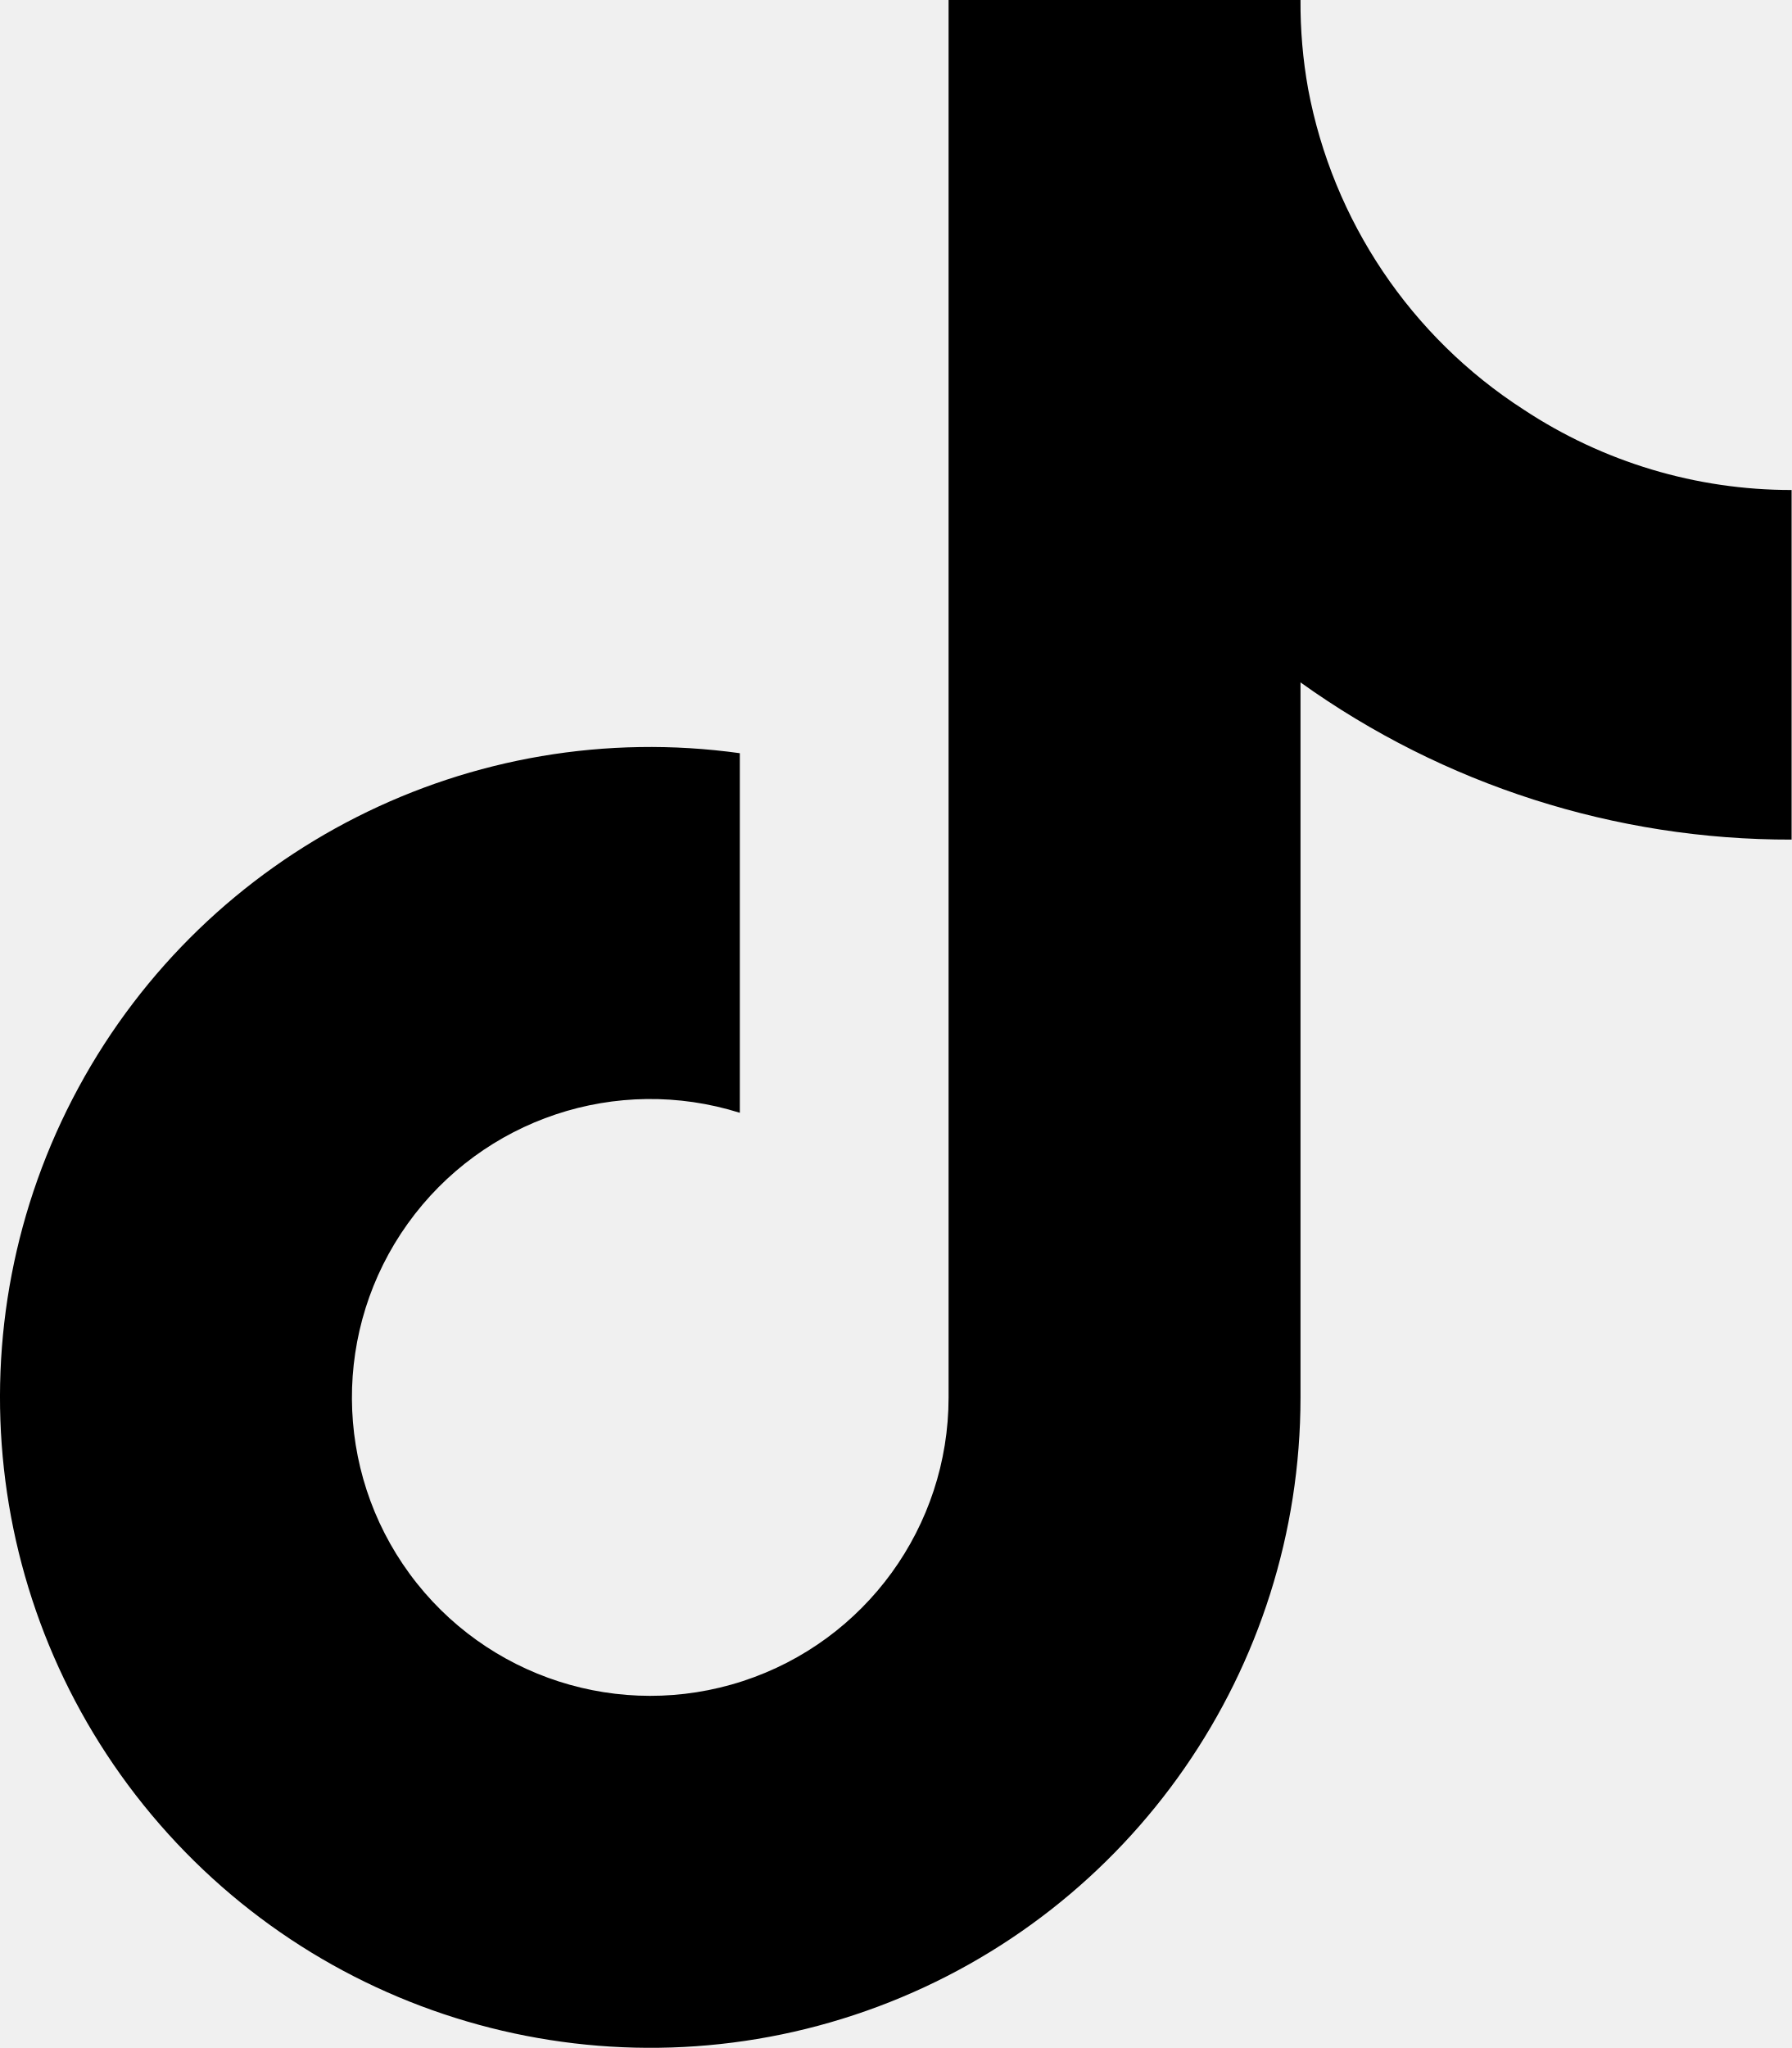
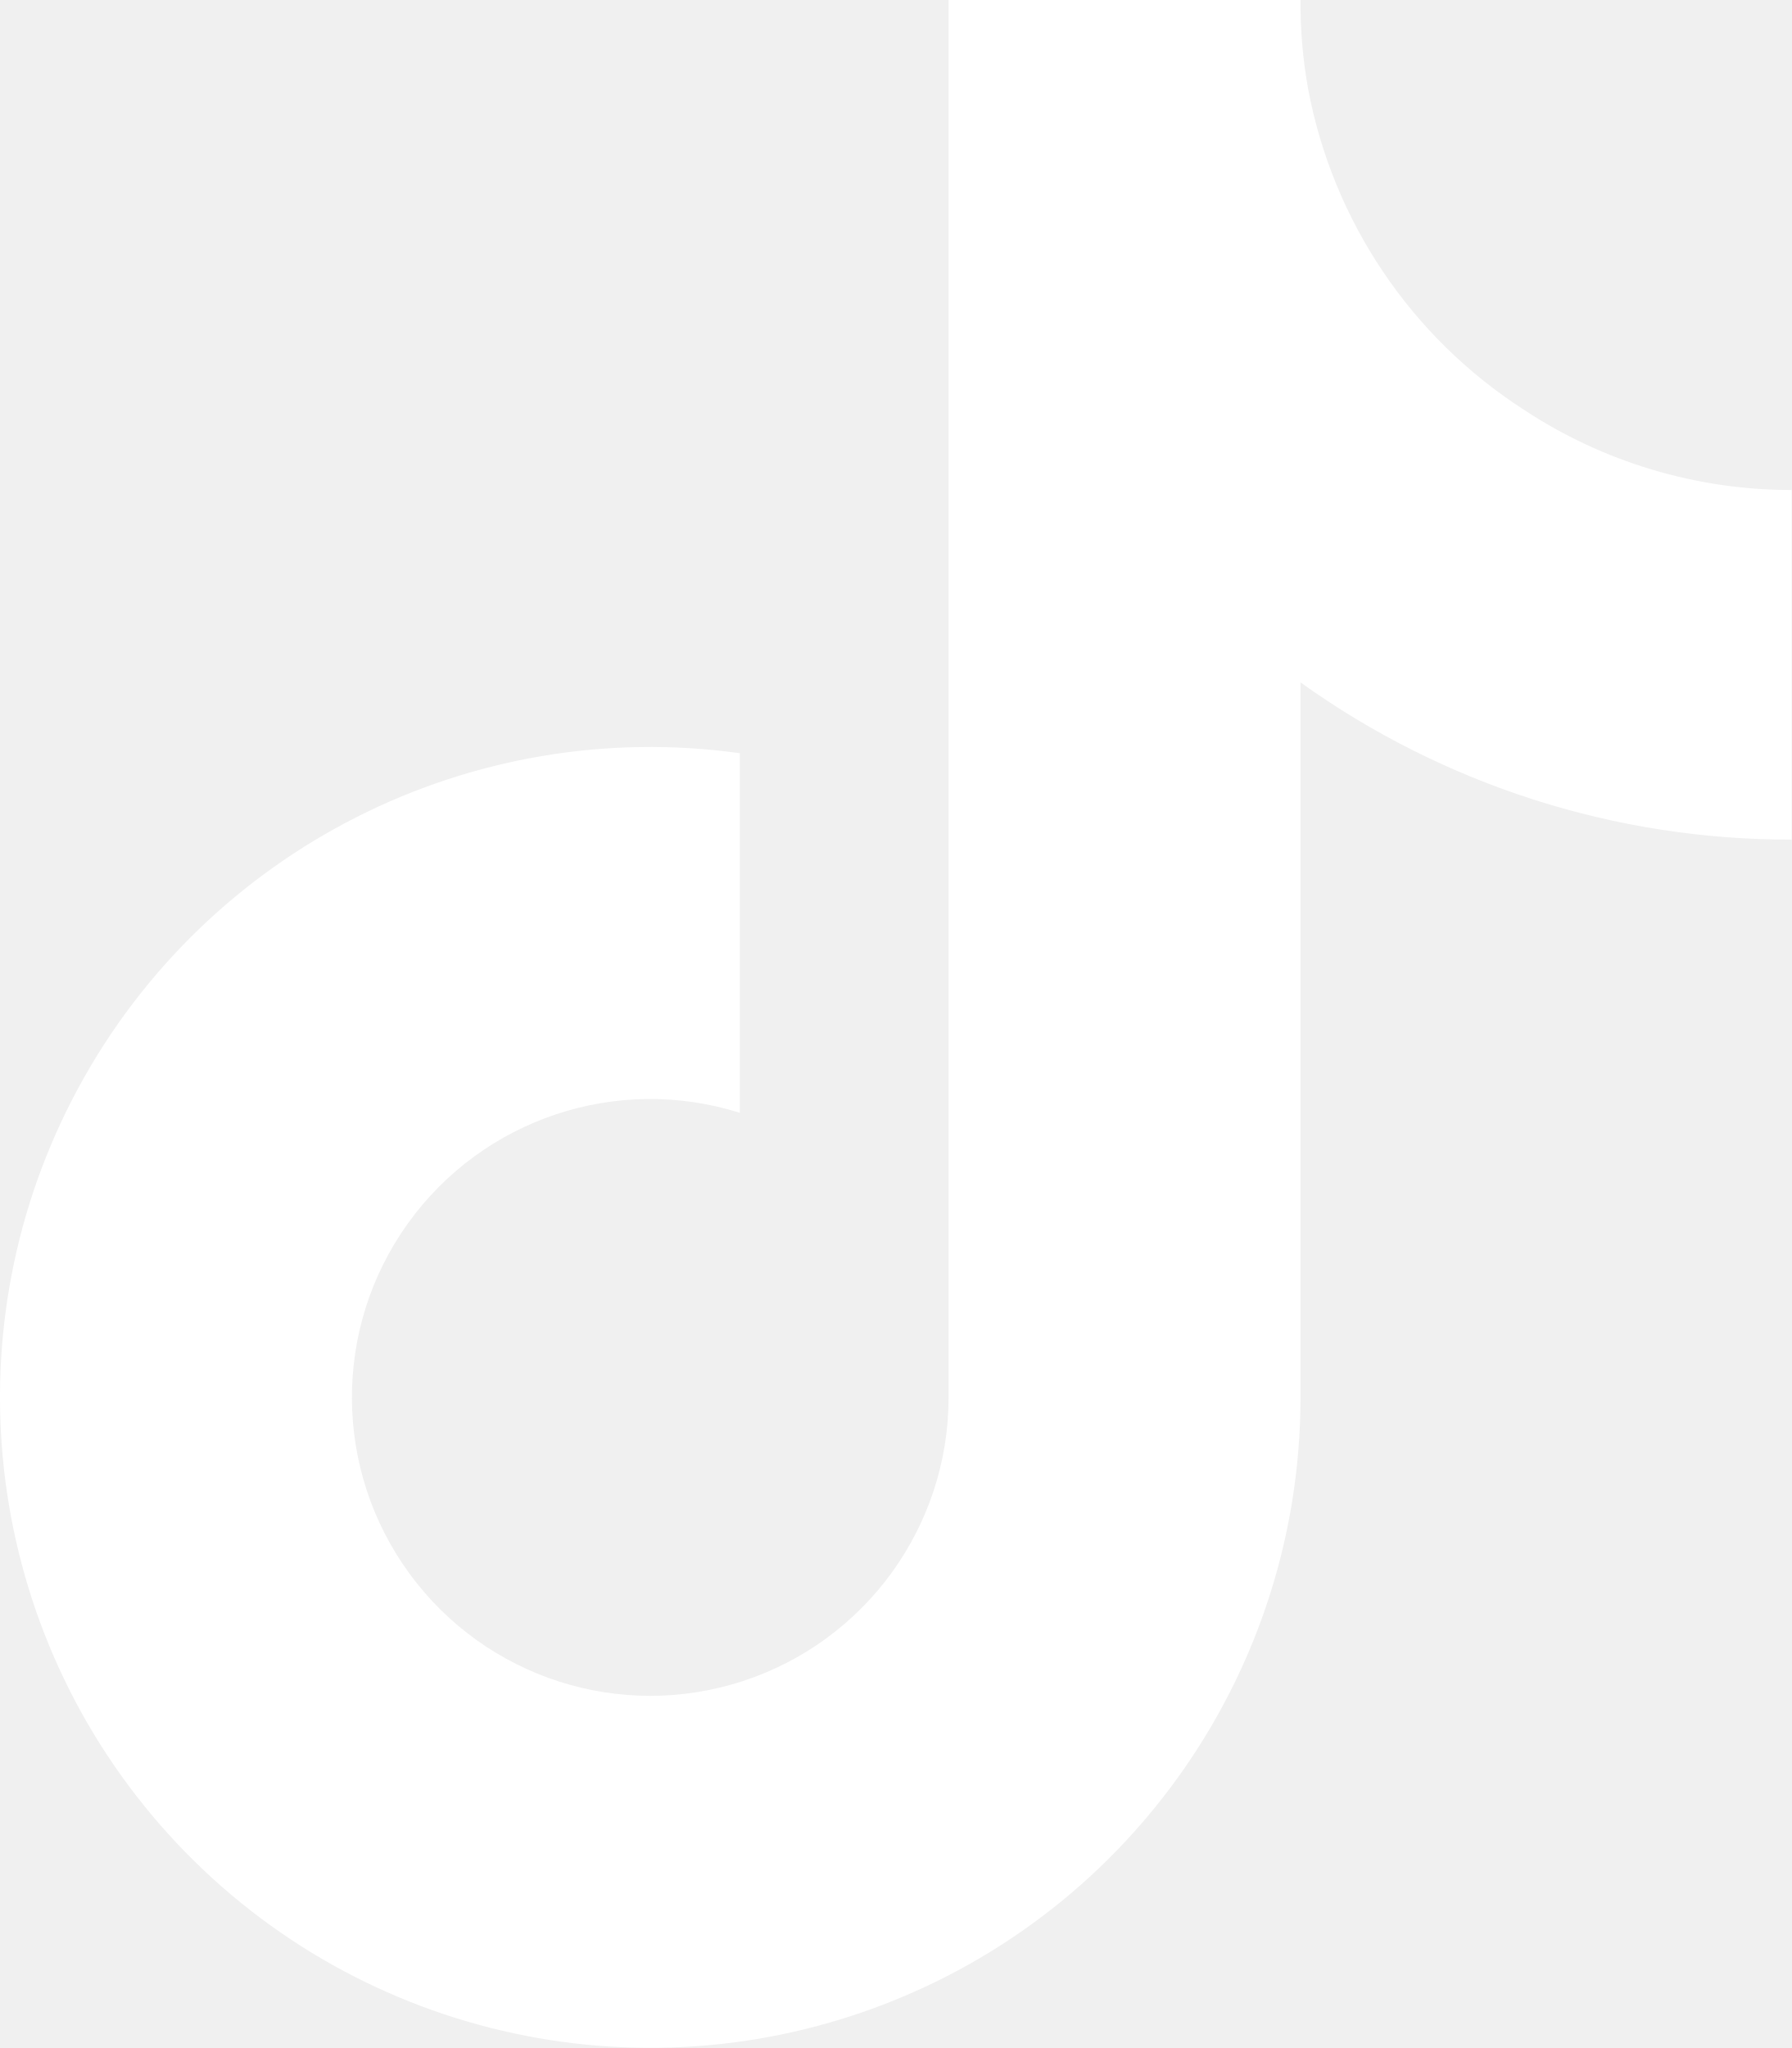
<svg xmlns="http://www.w3.org/2000/svg" viewBox="0 0 448 512">
-   <path d="M448 209.9a210.1 210.1 0 0 1 -122.8-39.3V349.4A162.6 162.6 0 1 1 185 188.3V278.2a74.6 74.6 0 1 0 52.2 71.2V0l88 0a121.2 121.2 0 0 0 1.9 22.2h0A122.2 122.2 0 0 0 381 102.4a121.4 121.4 0 0 0 67 20.1z" />
+   <path fill="#ffffff" d="M448 209.9a210.1 210.1 0 0 1 -122.8-39.3V349.4A162.6 162.6 0 1 1 185 188.3V278.2a74.6 74.6 0 1 0 52.2 71.2V0l88 0a121.2 121.2 0 0 0 1.9 22.2h0A122.2 122.2 0 0 0 381 102.4a121.4 121.4 0 0 0 67 20.1z" />
</svg>
